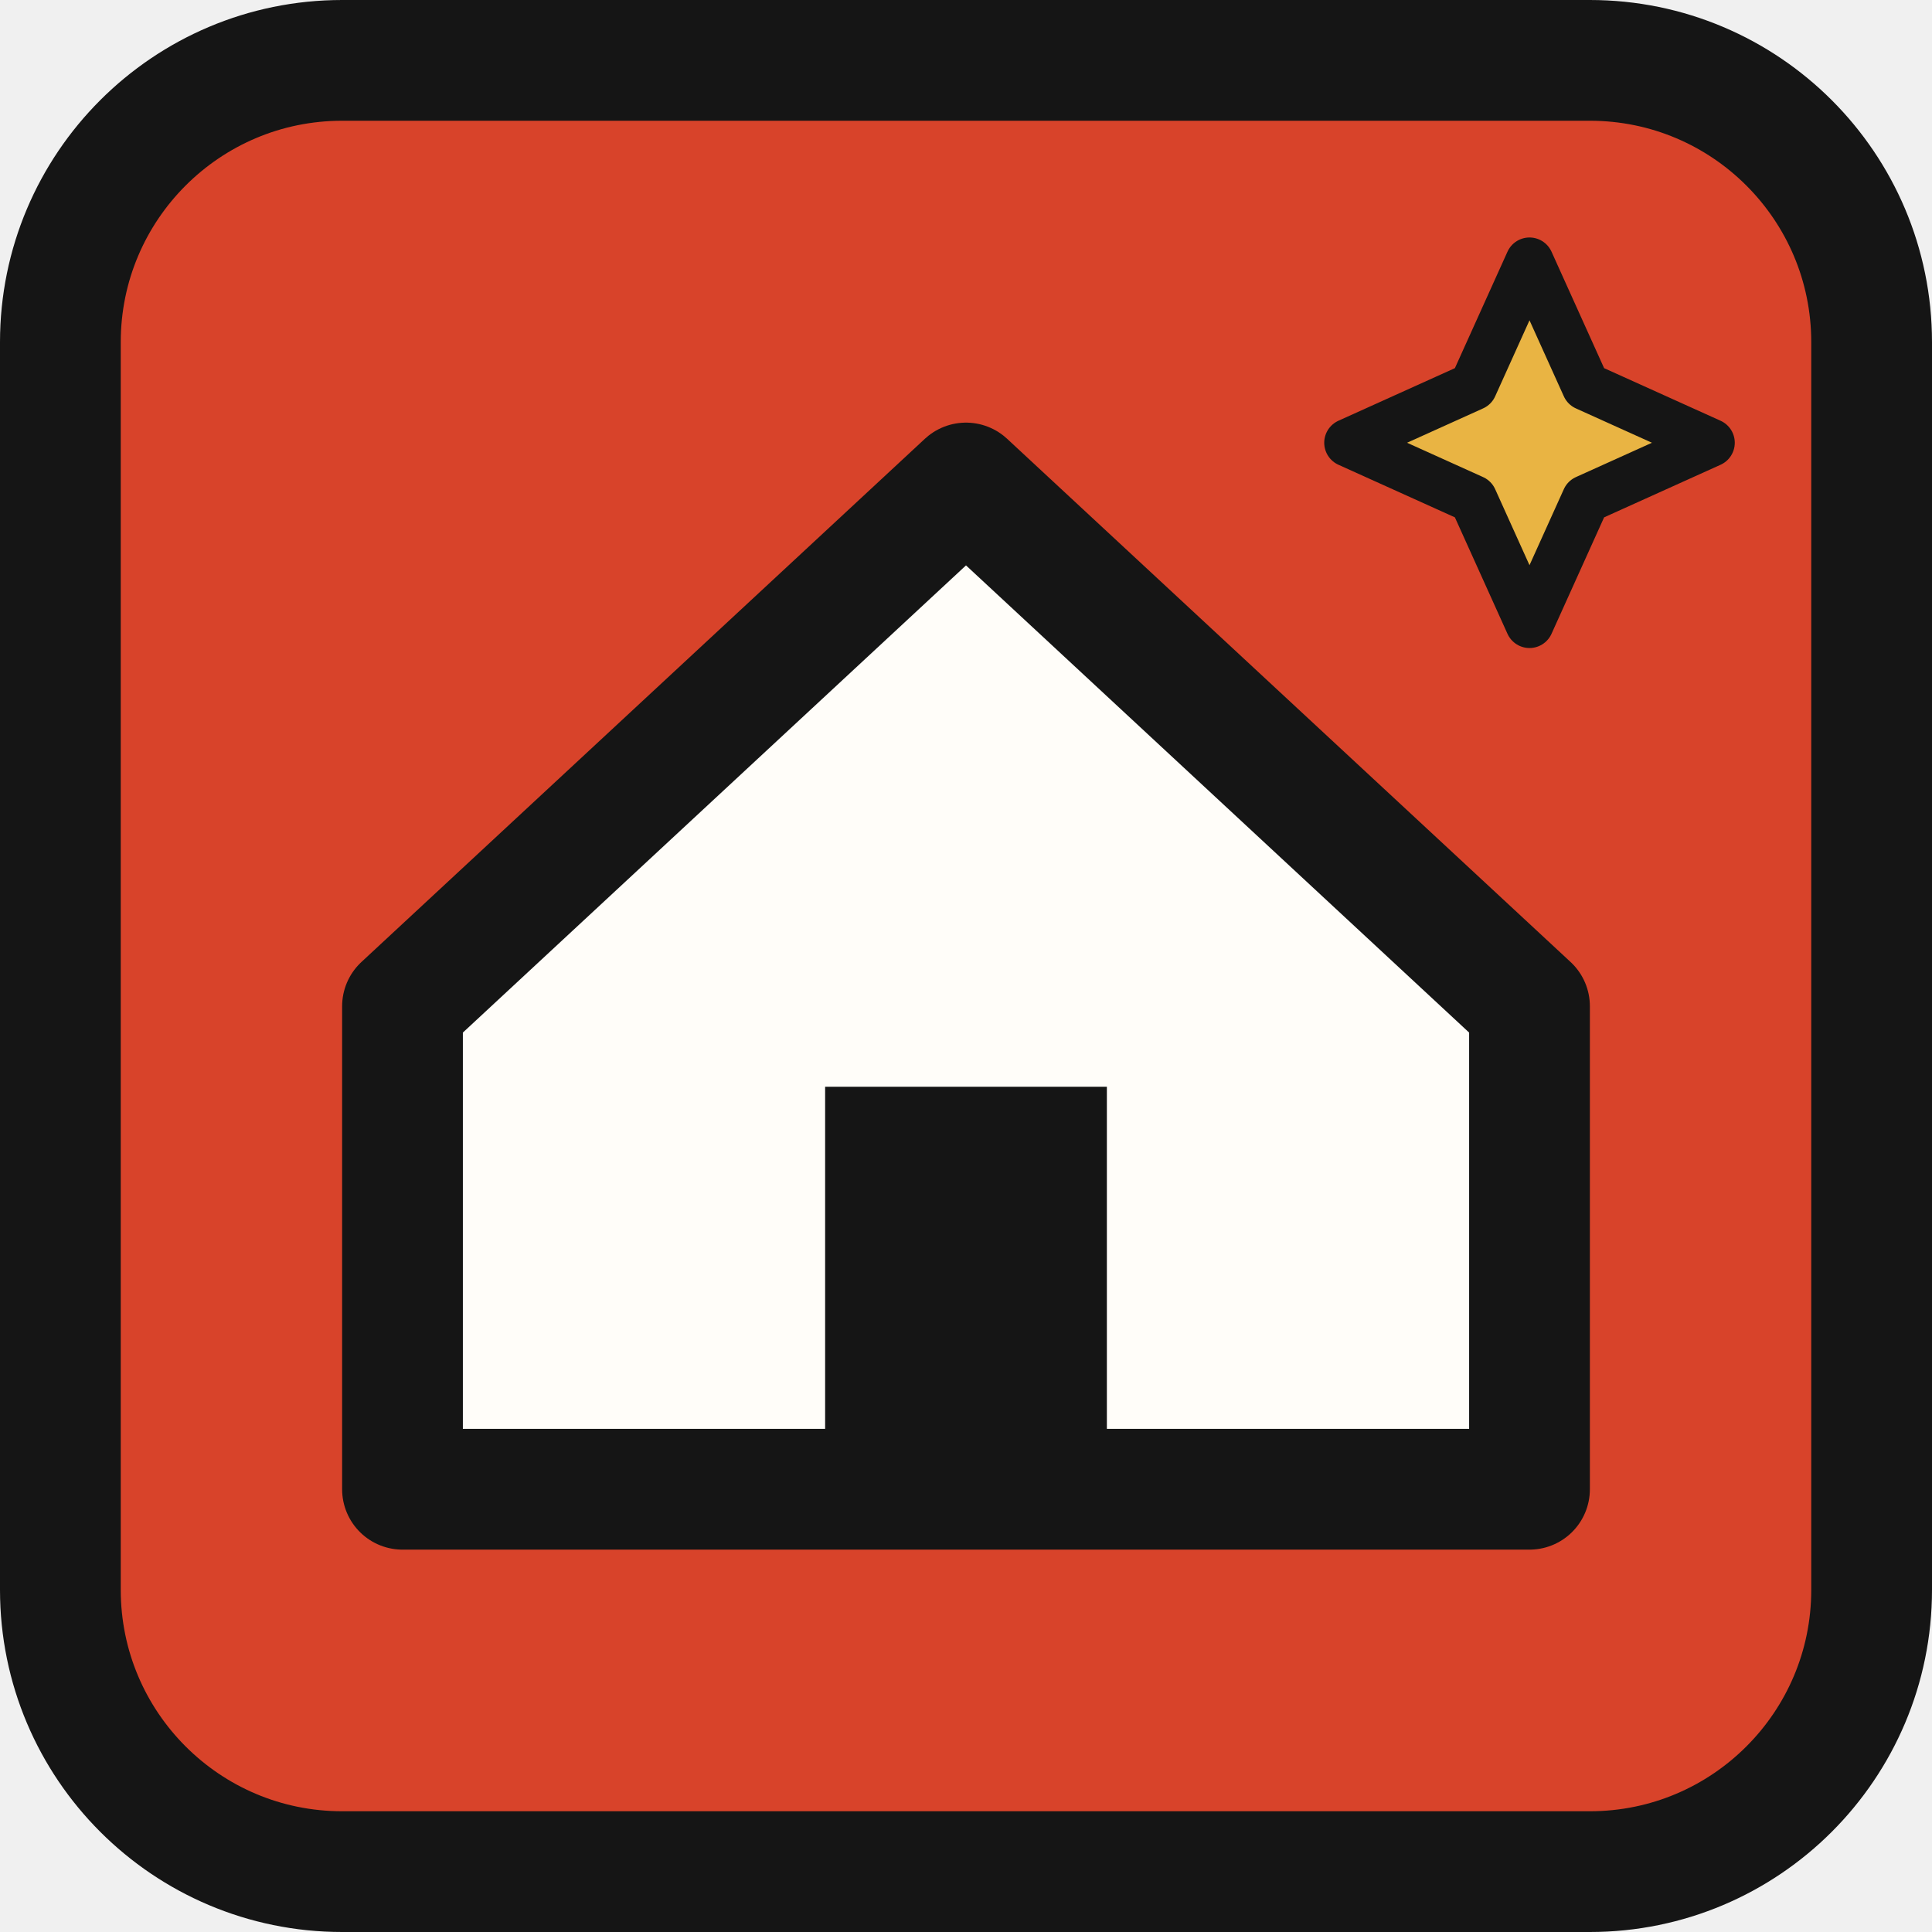
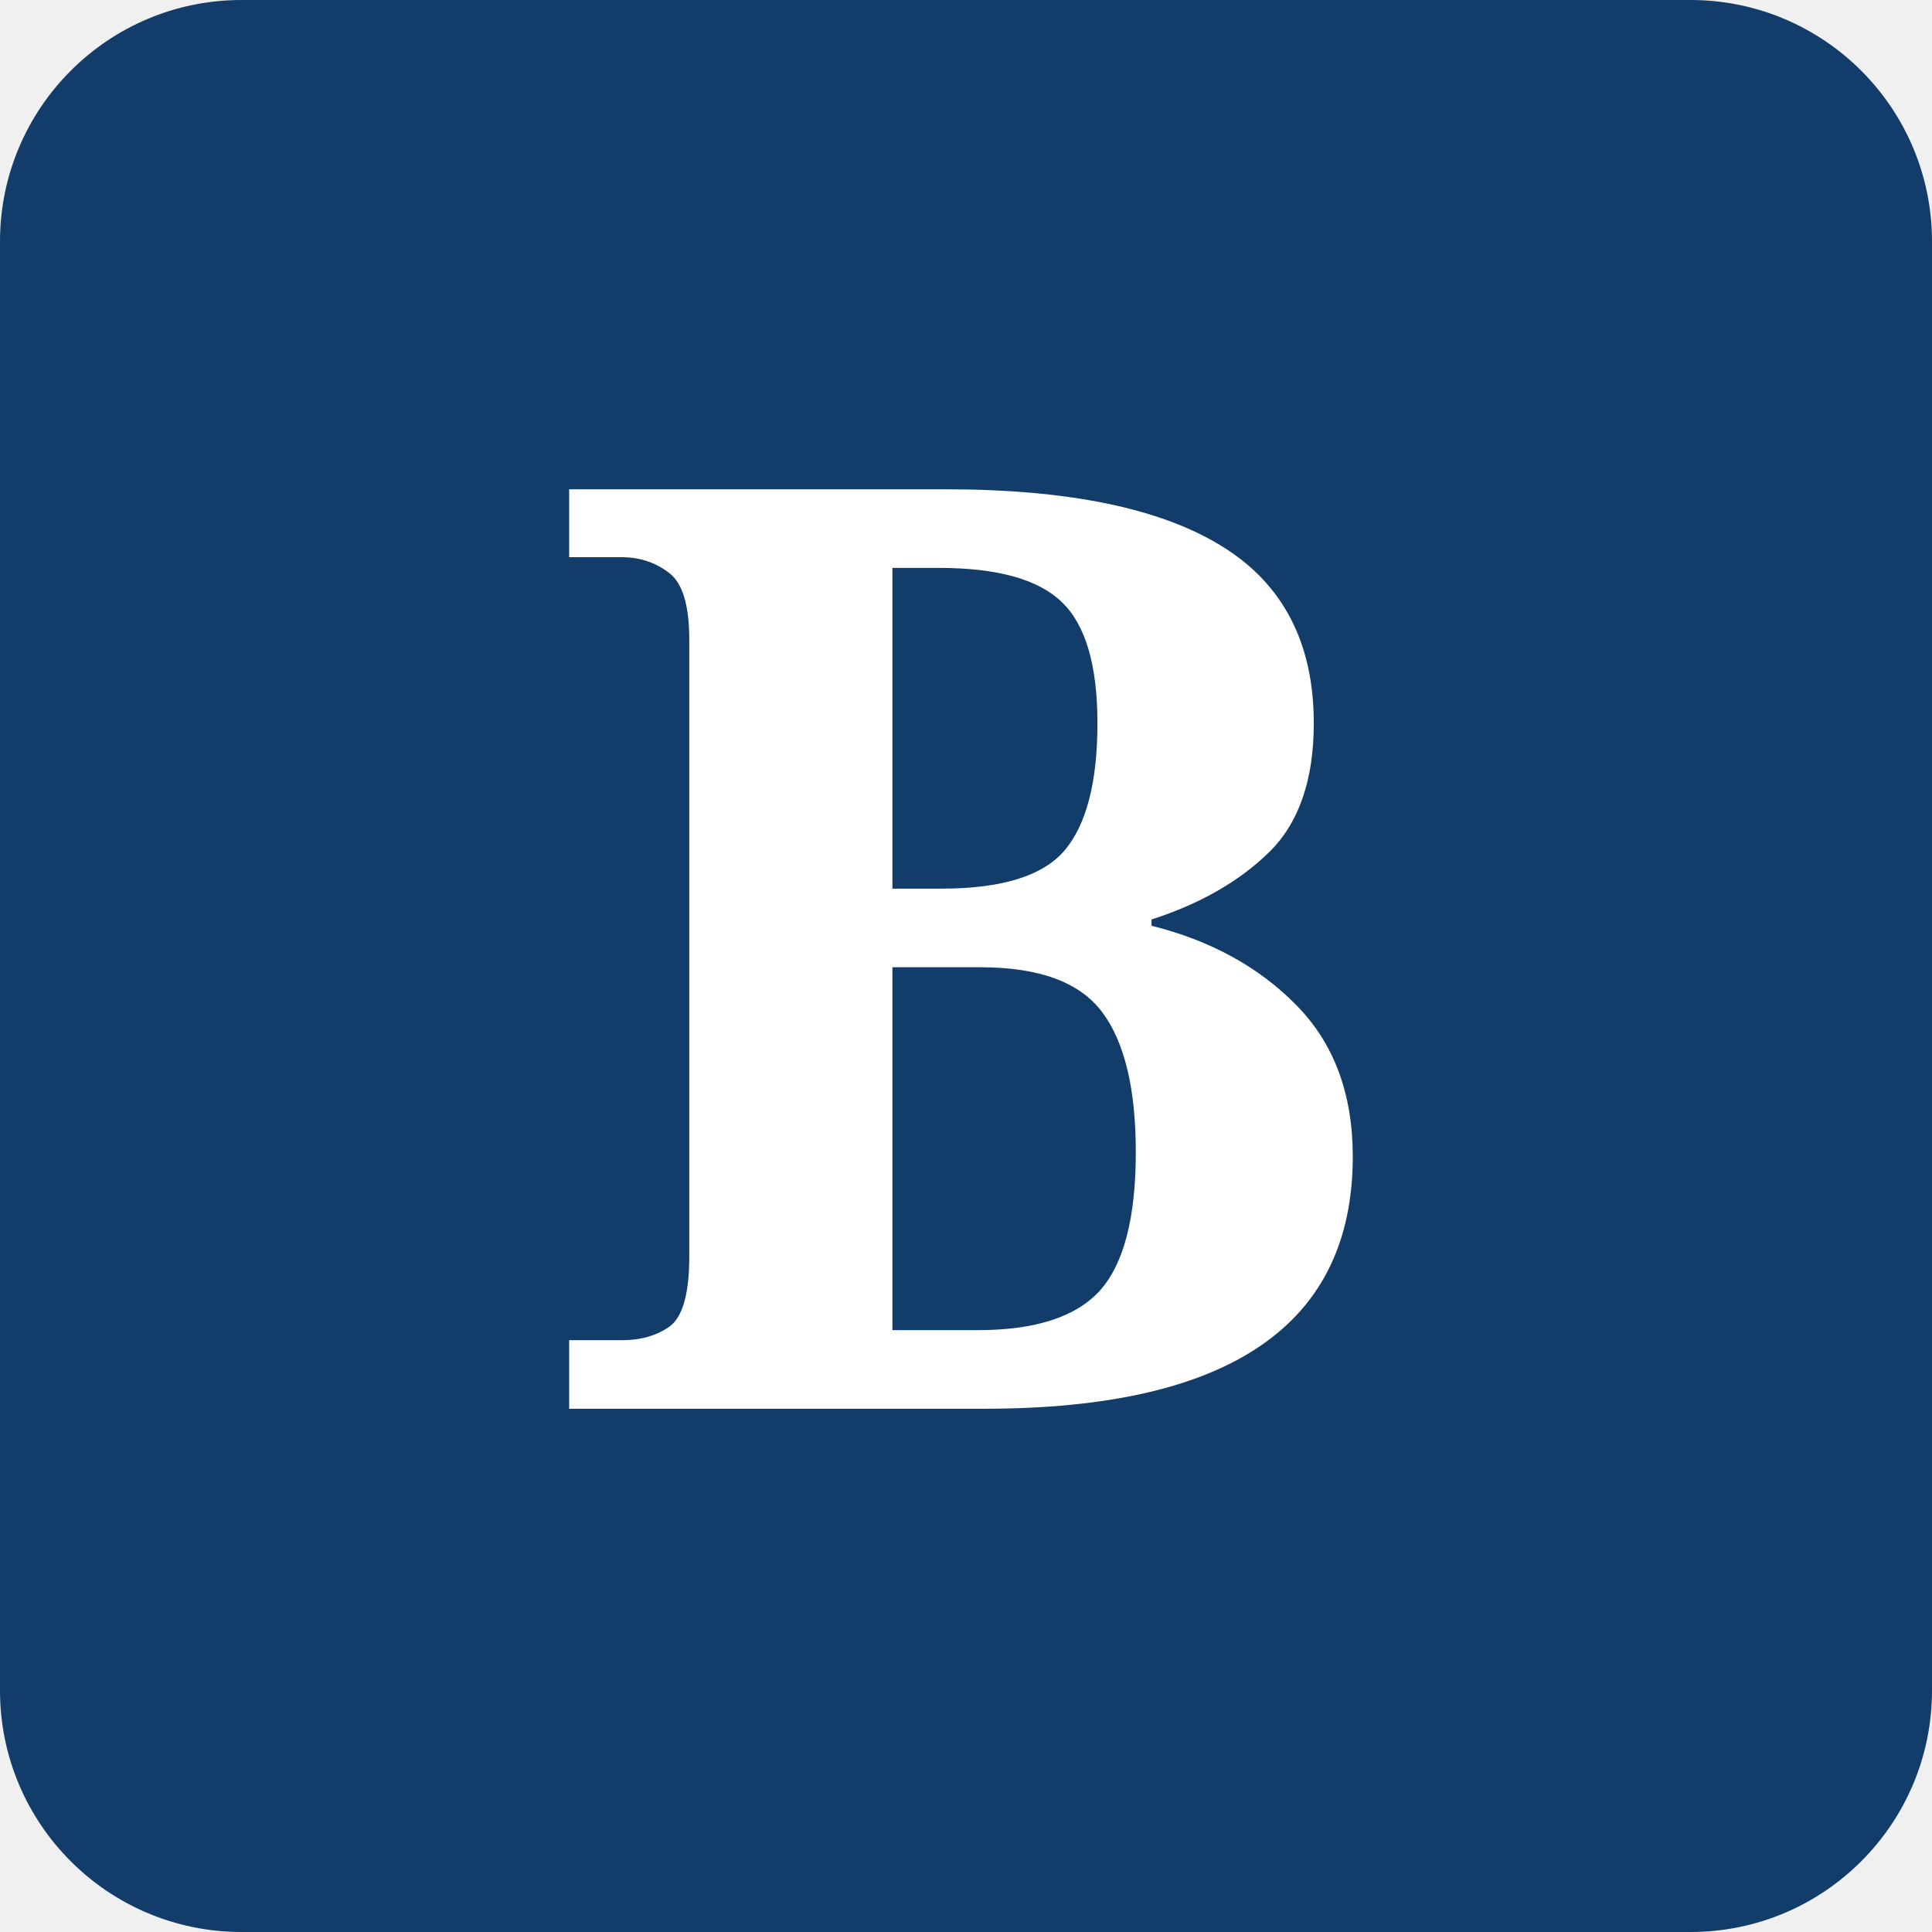
<svg xmlns="http://www.w3.org/2000/svg" viewBox="0 0 48 48">
-   <rect x="1.5" y="1.5" width="45" height="45" rx="7" fill="#d8432a" stroke="#151515" stroke-width="3" />
-   <path d="M10 25 24 12l14 13v12H10z" fill="#fffdf9" stroke="#151515" stroke-width="3" stroke-linejoin="round" />
-   <rect x="20.5" y="27" width="7" height="10" fill="#151515" />
-   <path d="M38 6.5l1.4 3.1 3.1 1.4-3.1 1.4L38 15.5l-1.4-3.1-3.1-1.4 3.1-1.4z" fill="#e9b443" stroke="#151515" stroke-width="1.2" stroke-linejoin="round" />
+   <rect width="48" height="48" rx="6" fill="#123d6b" />
+   <text x="24" y="35" text-anchor="middle" font-family="Georgia,serif" font-weight="700" font-size="32" fill="#fff">B</text>
</svg>
